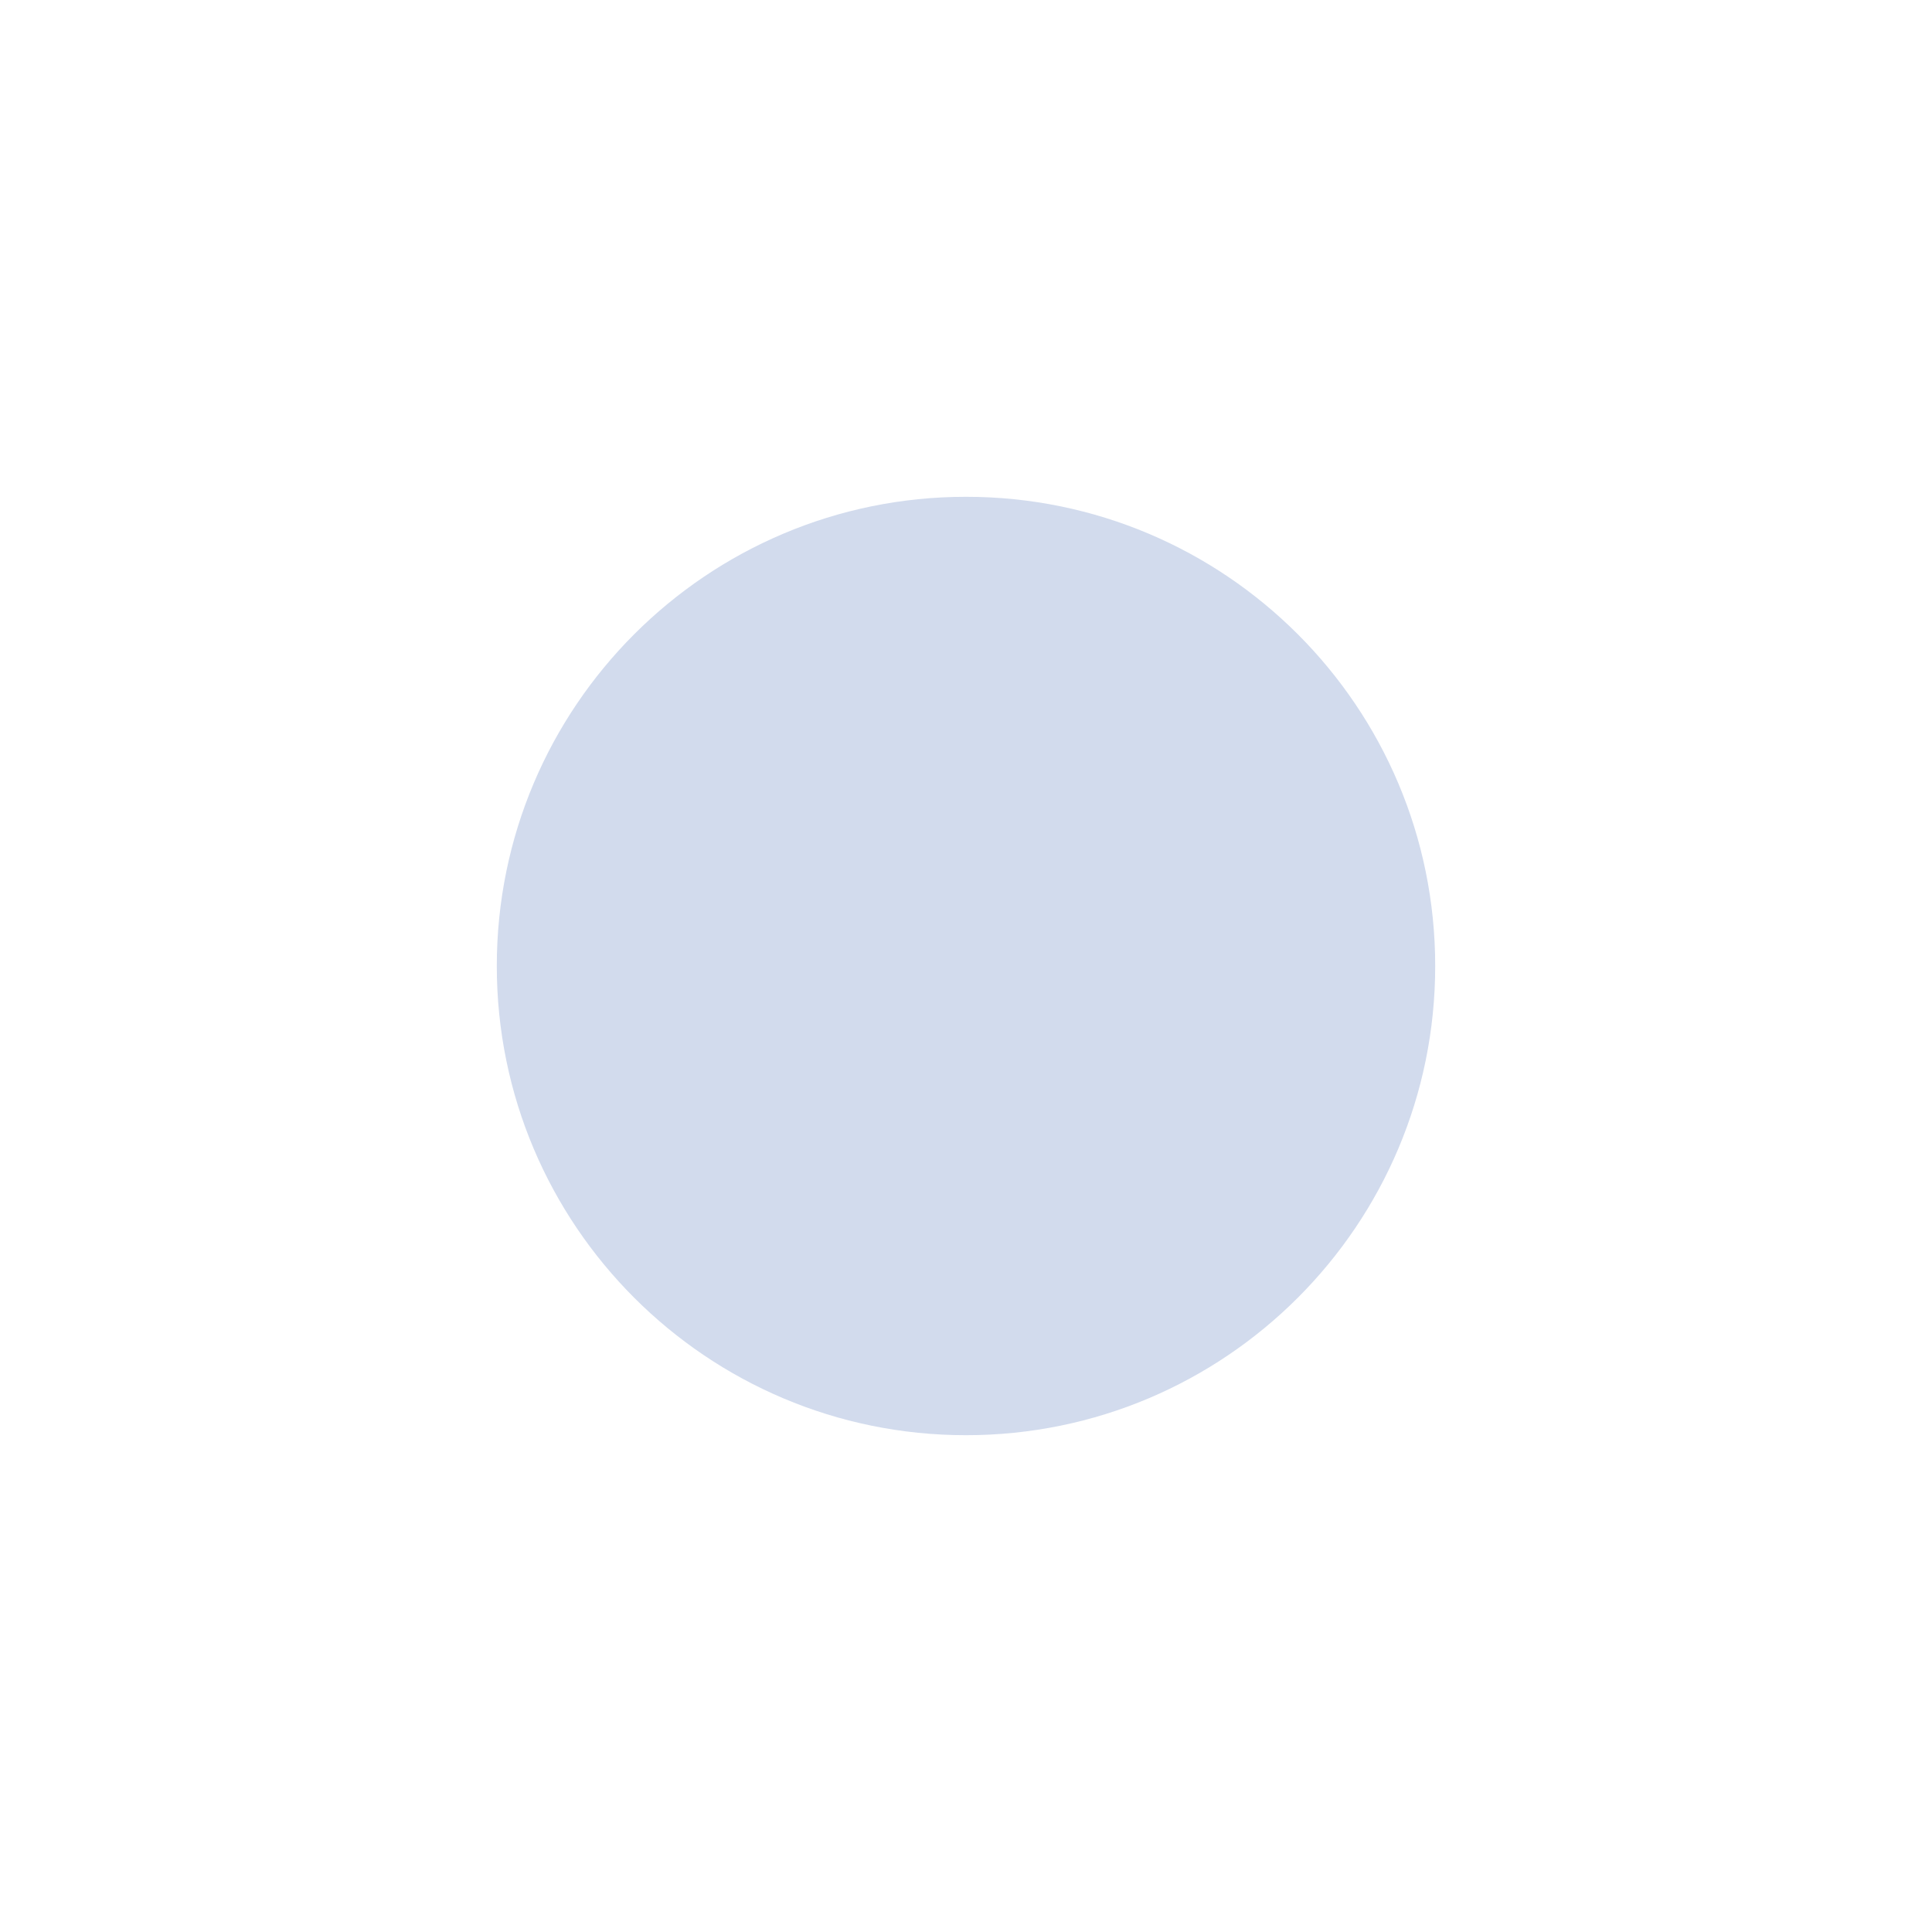
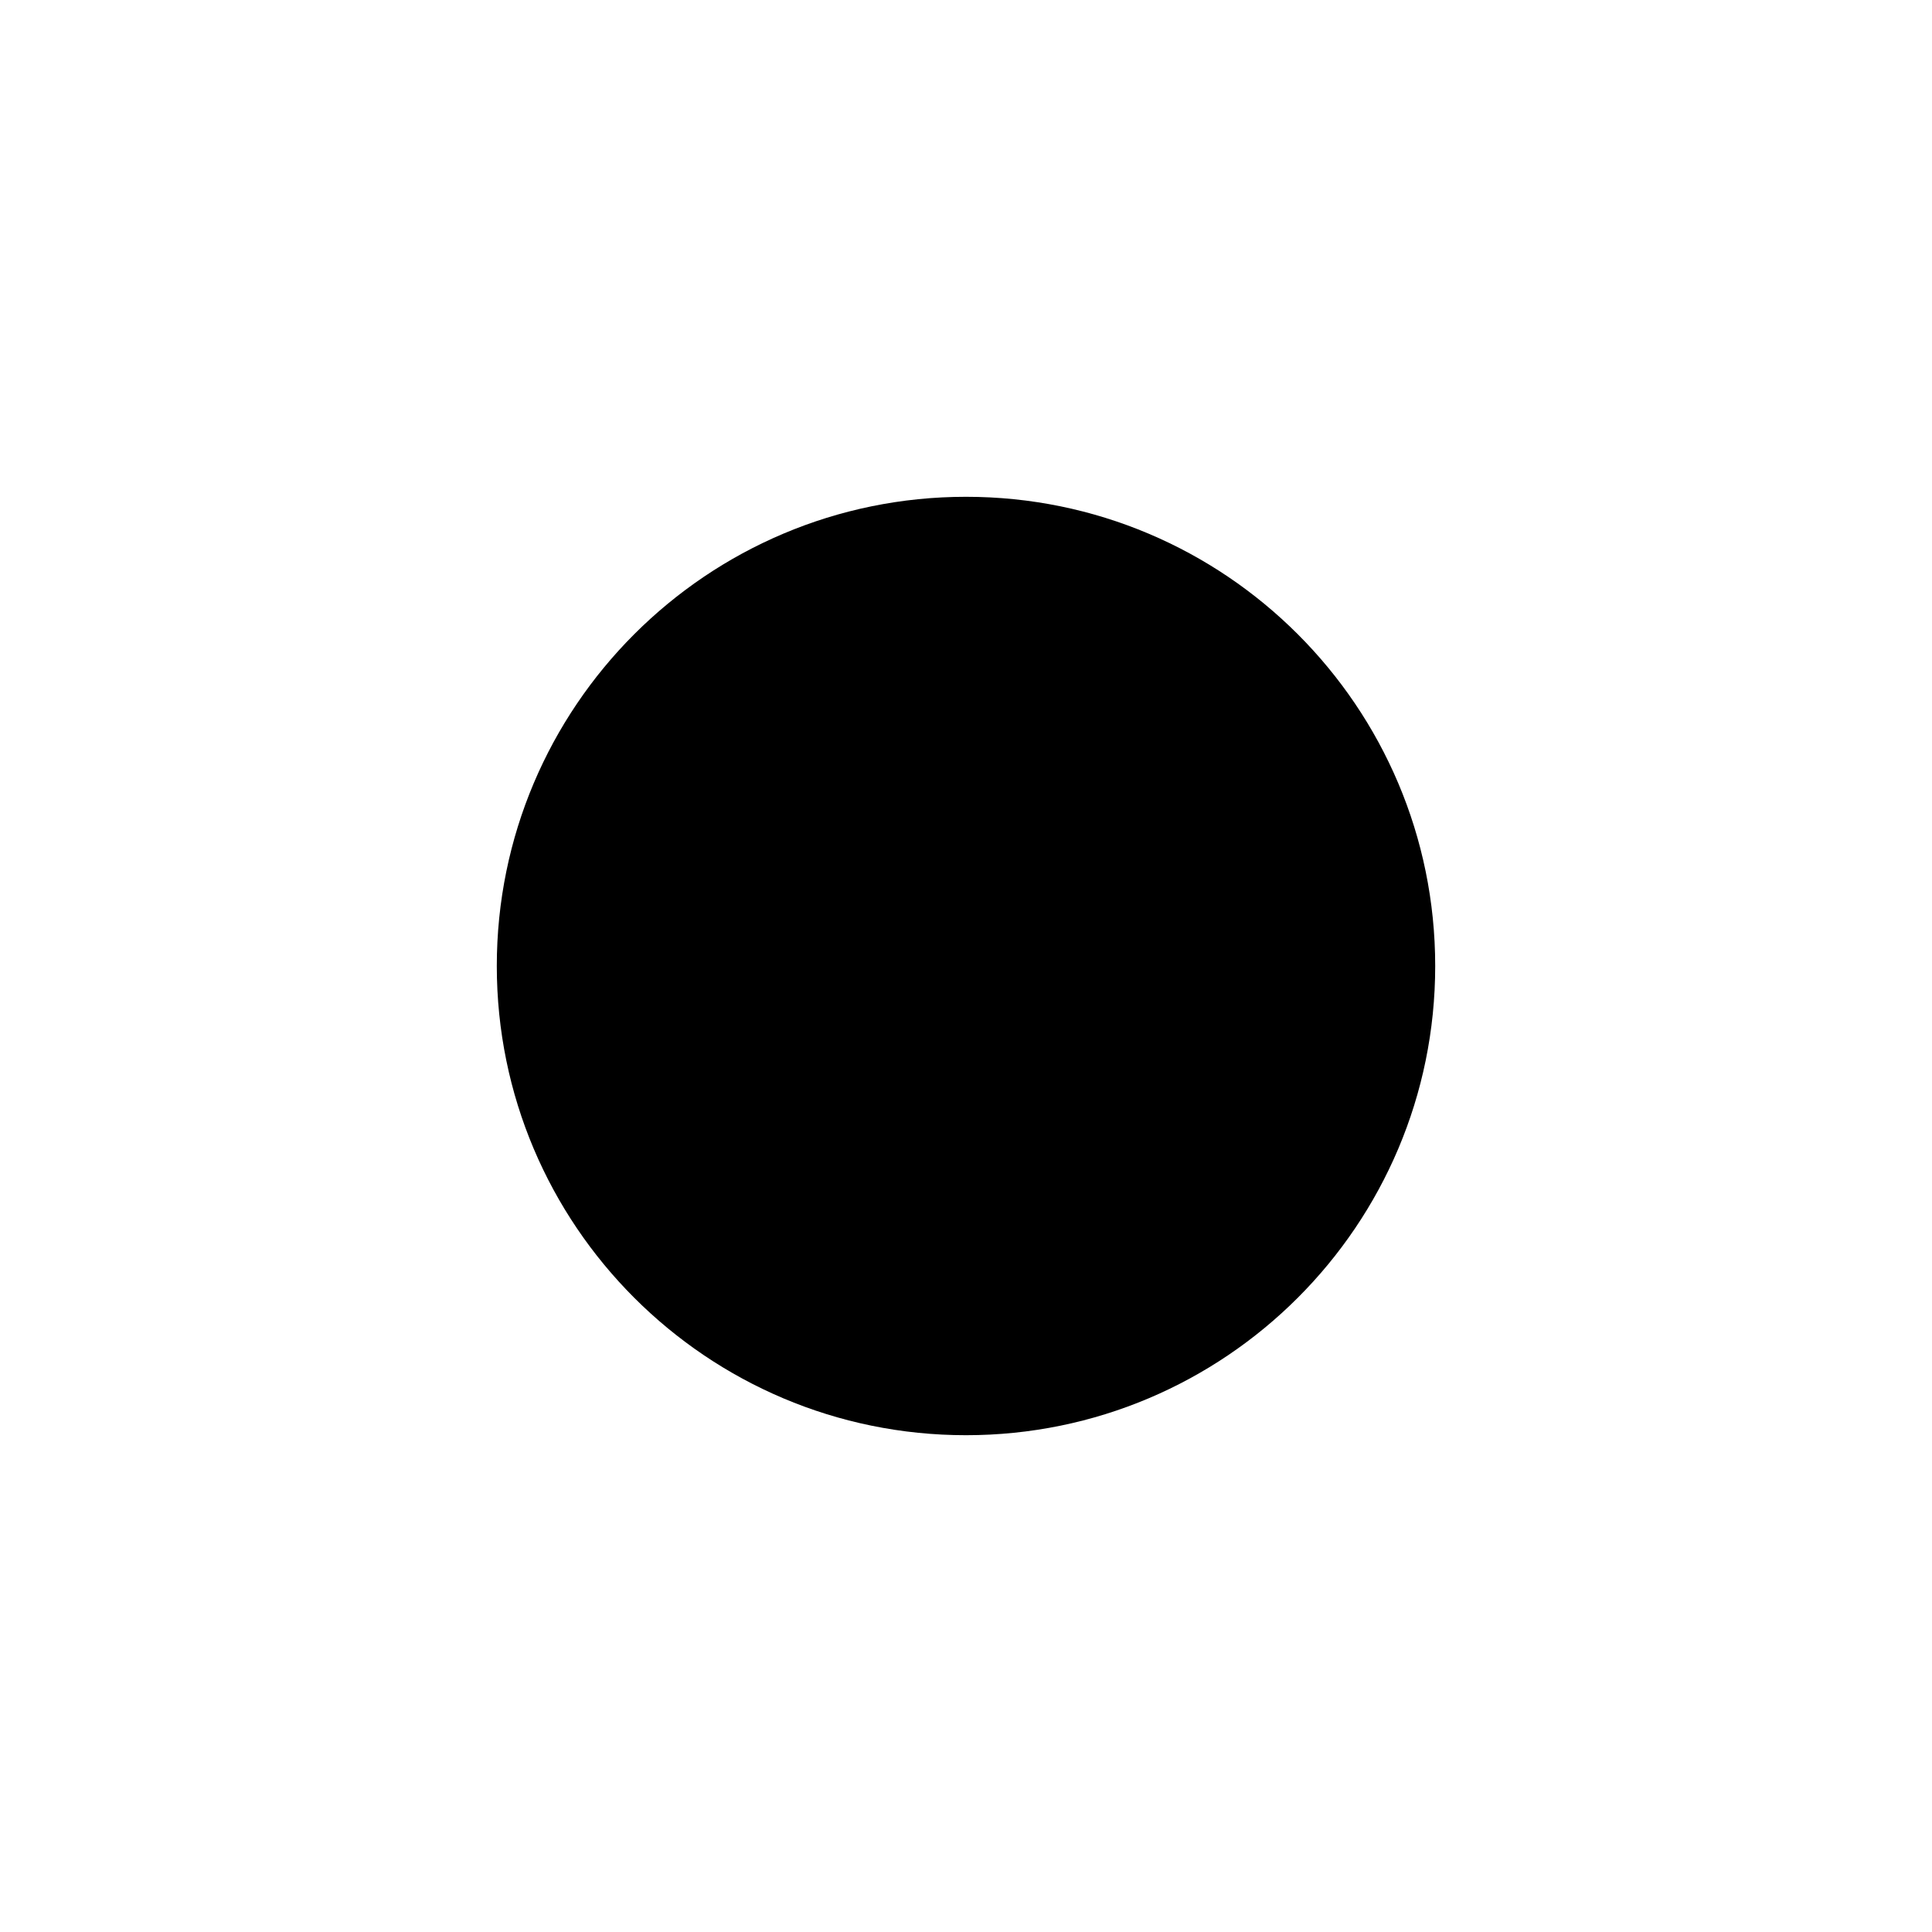
<svg xmlns="http://www.w3.org/2000/svg" id="ekih2fUZxRj1" viewBox="0 0 70 70" shape-rendering="geometricPrecision" text-rendering="geometricPrecision" project-id="4a1dd9002c1c4eb68d0453ae7d4e54dd" export-id="884504ea14e442ccad6833f040a54f44" cached="false" style="background-color:transparent">
-   <ellipse rx="17" ry="17" transform="translate(35 35)" fill="#d2dbed" stroke-width="0" />
+   <ellipse rx="17" ry="17" transform="translate(35 35)" fill="currentColor" stroke-width="0" />
</svg>
